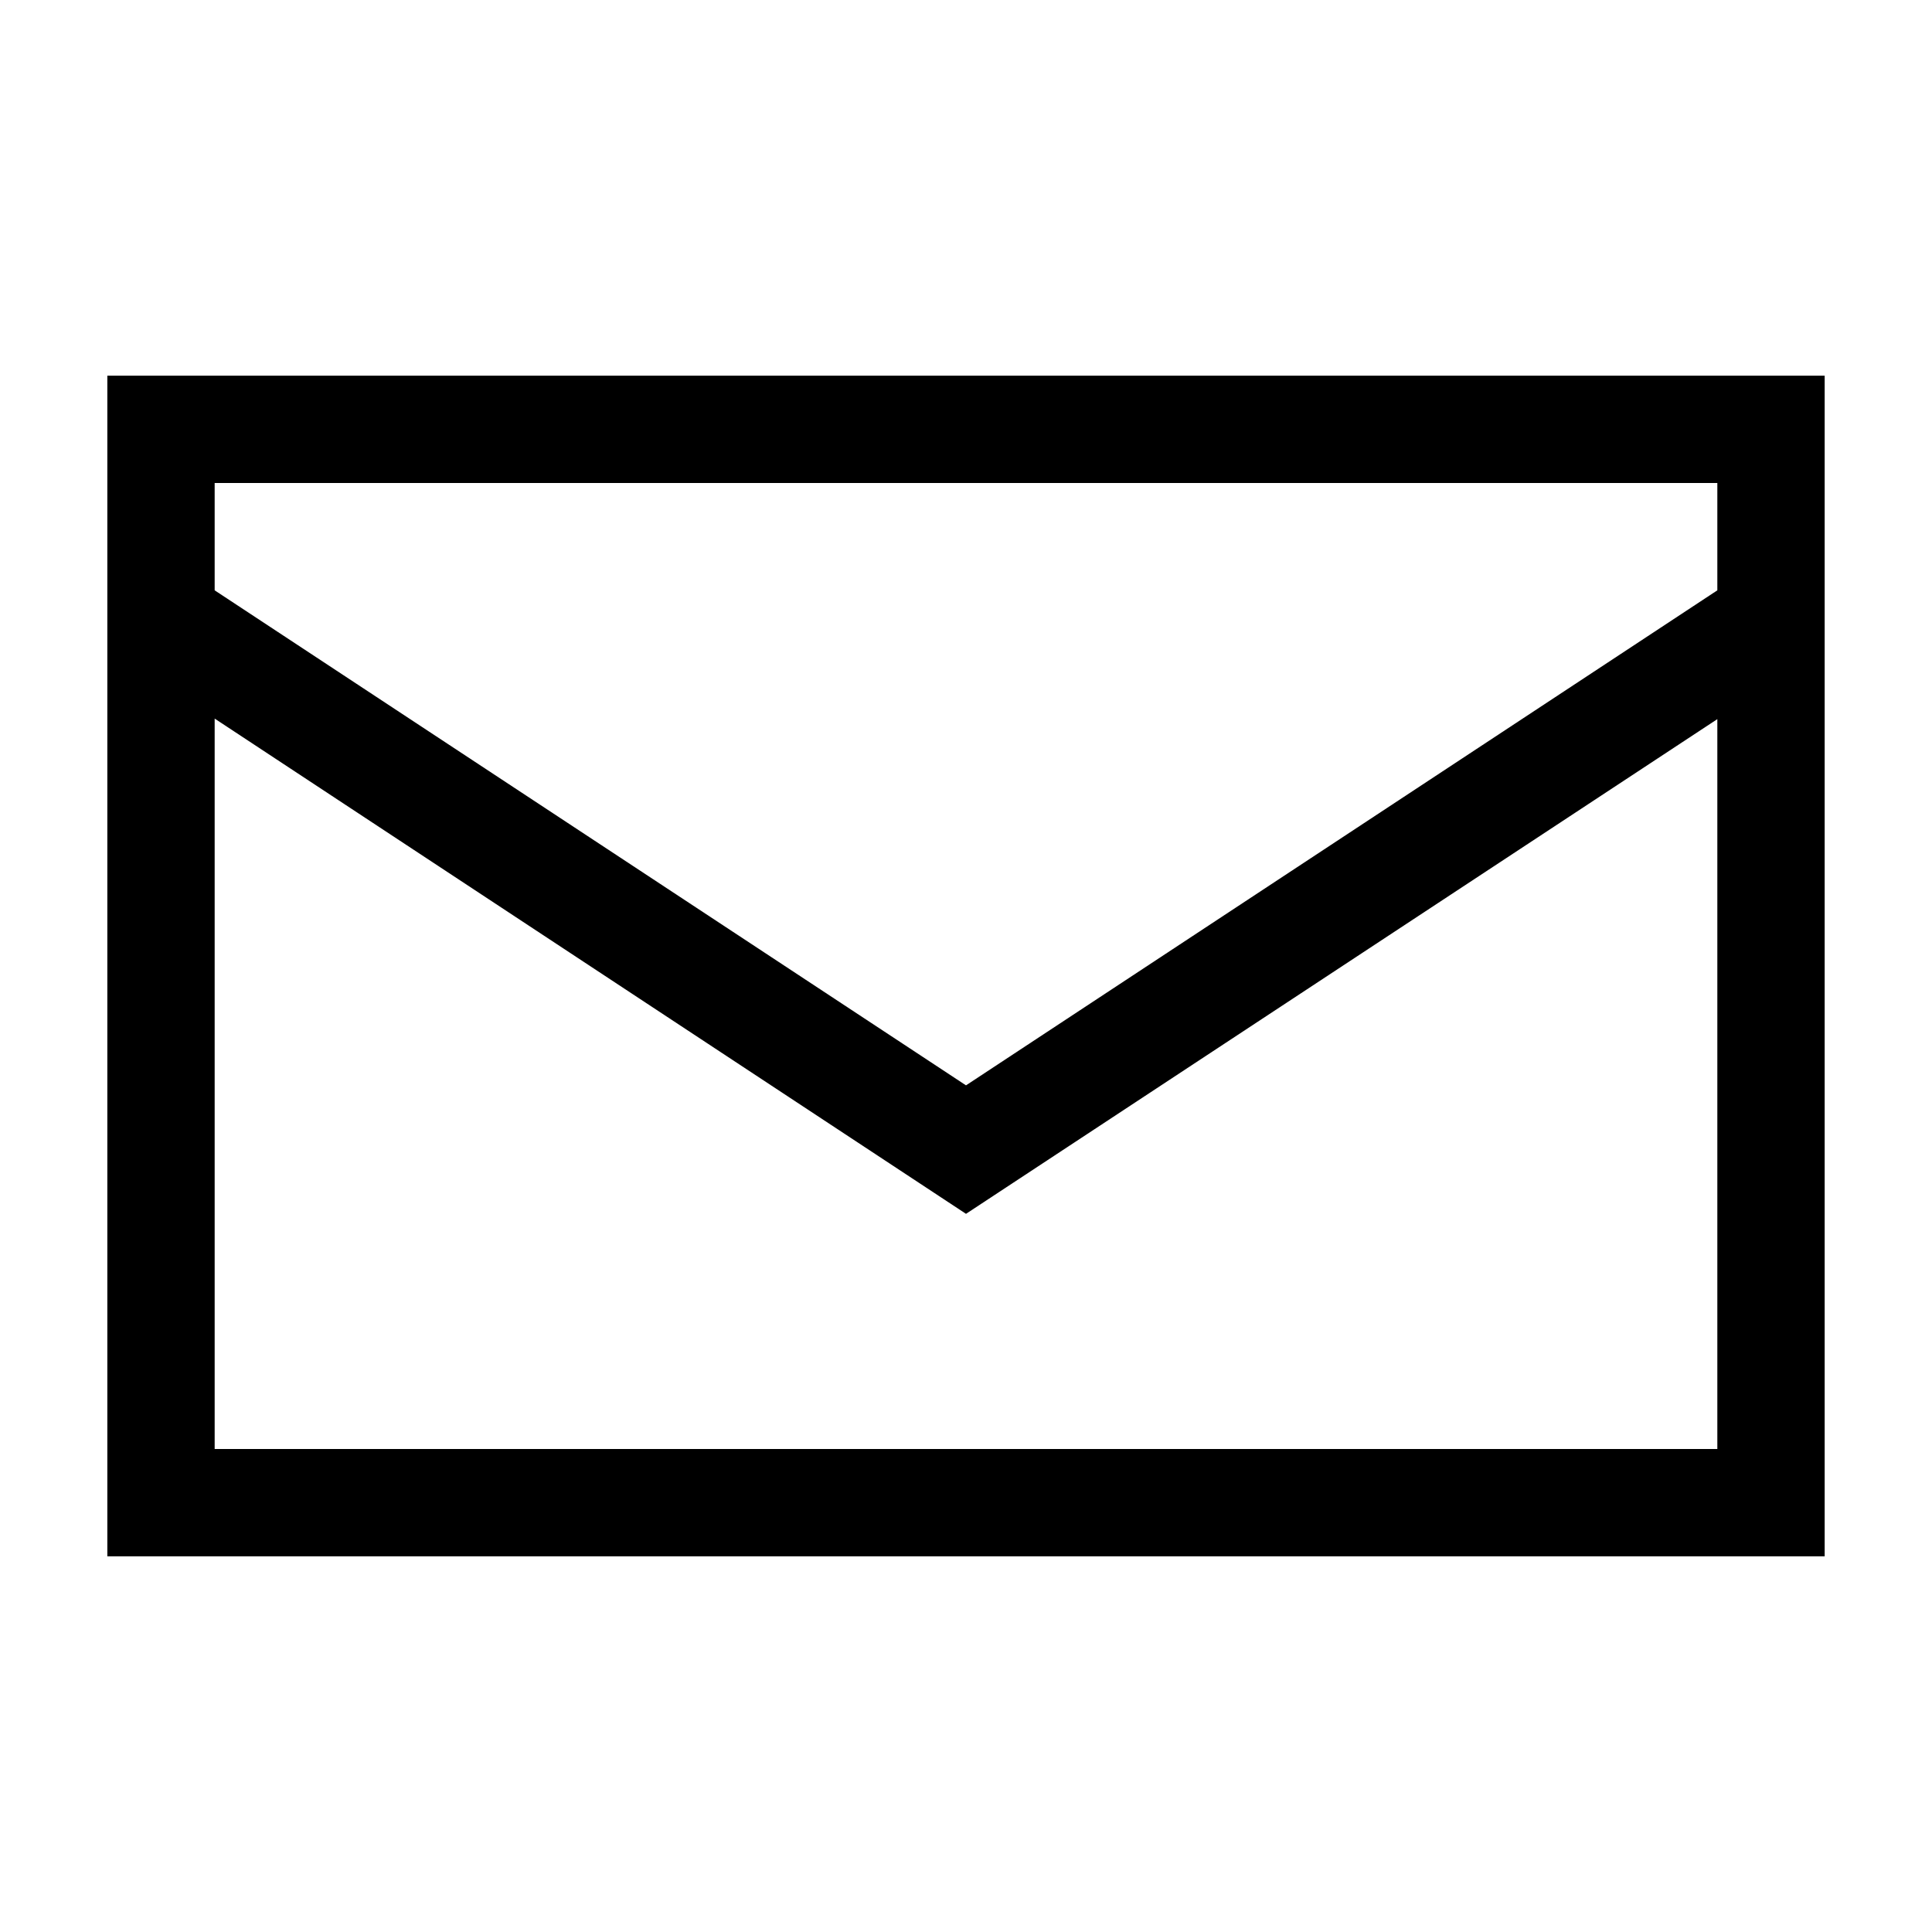
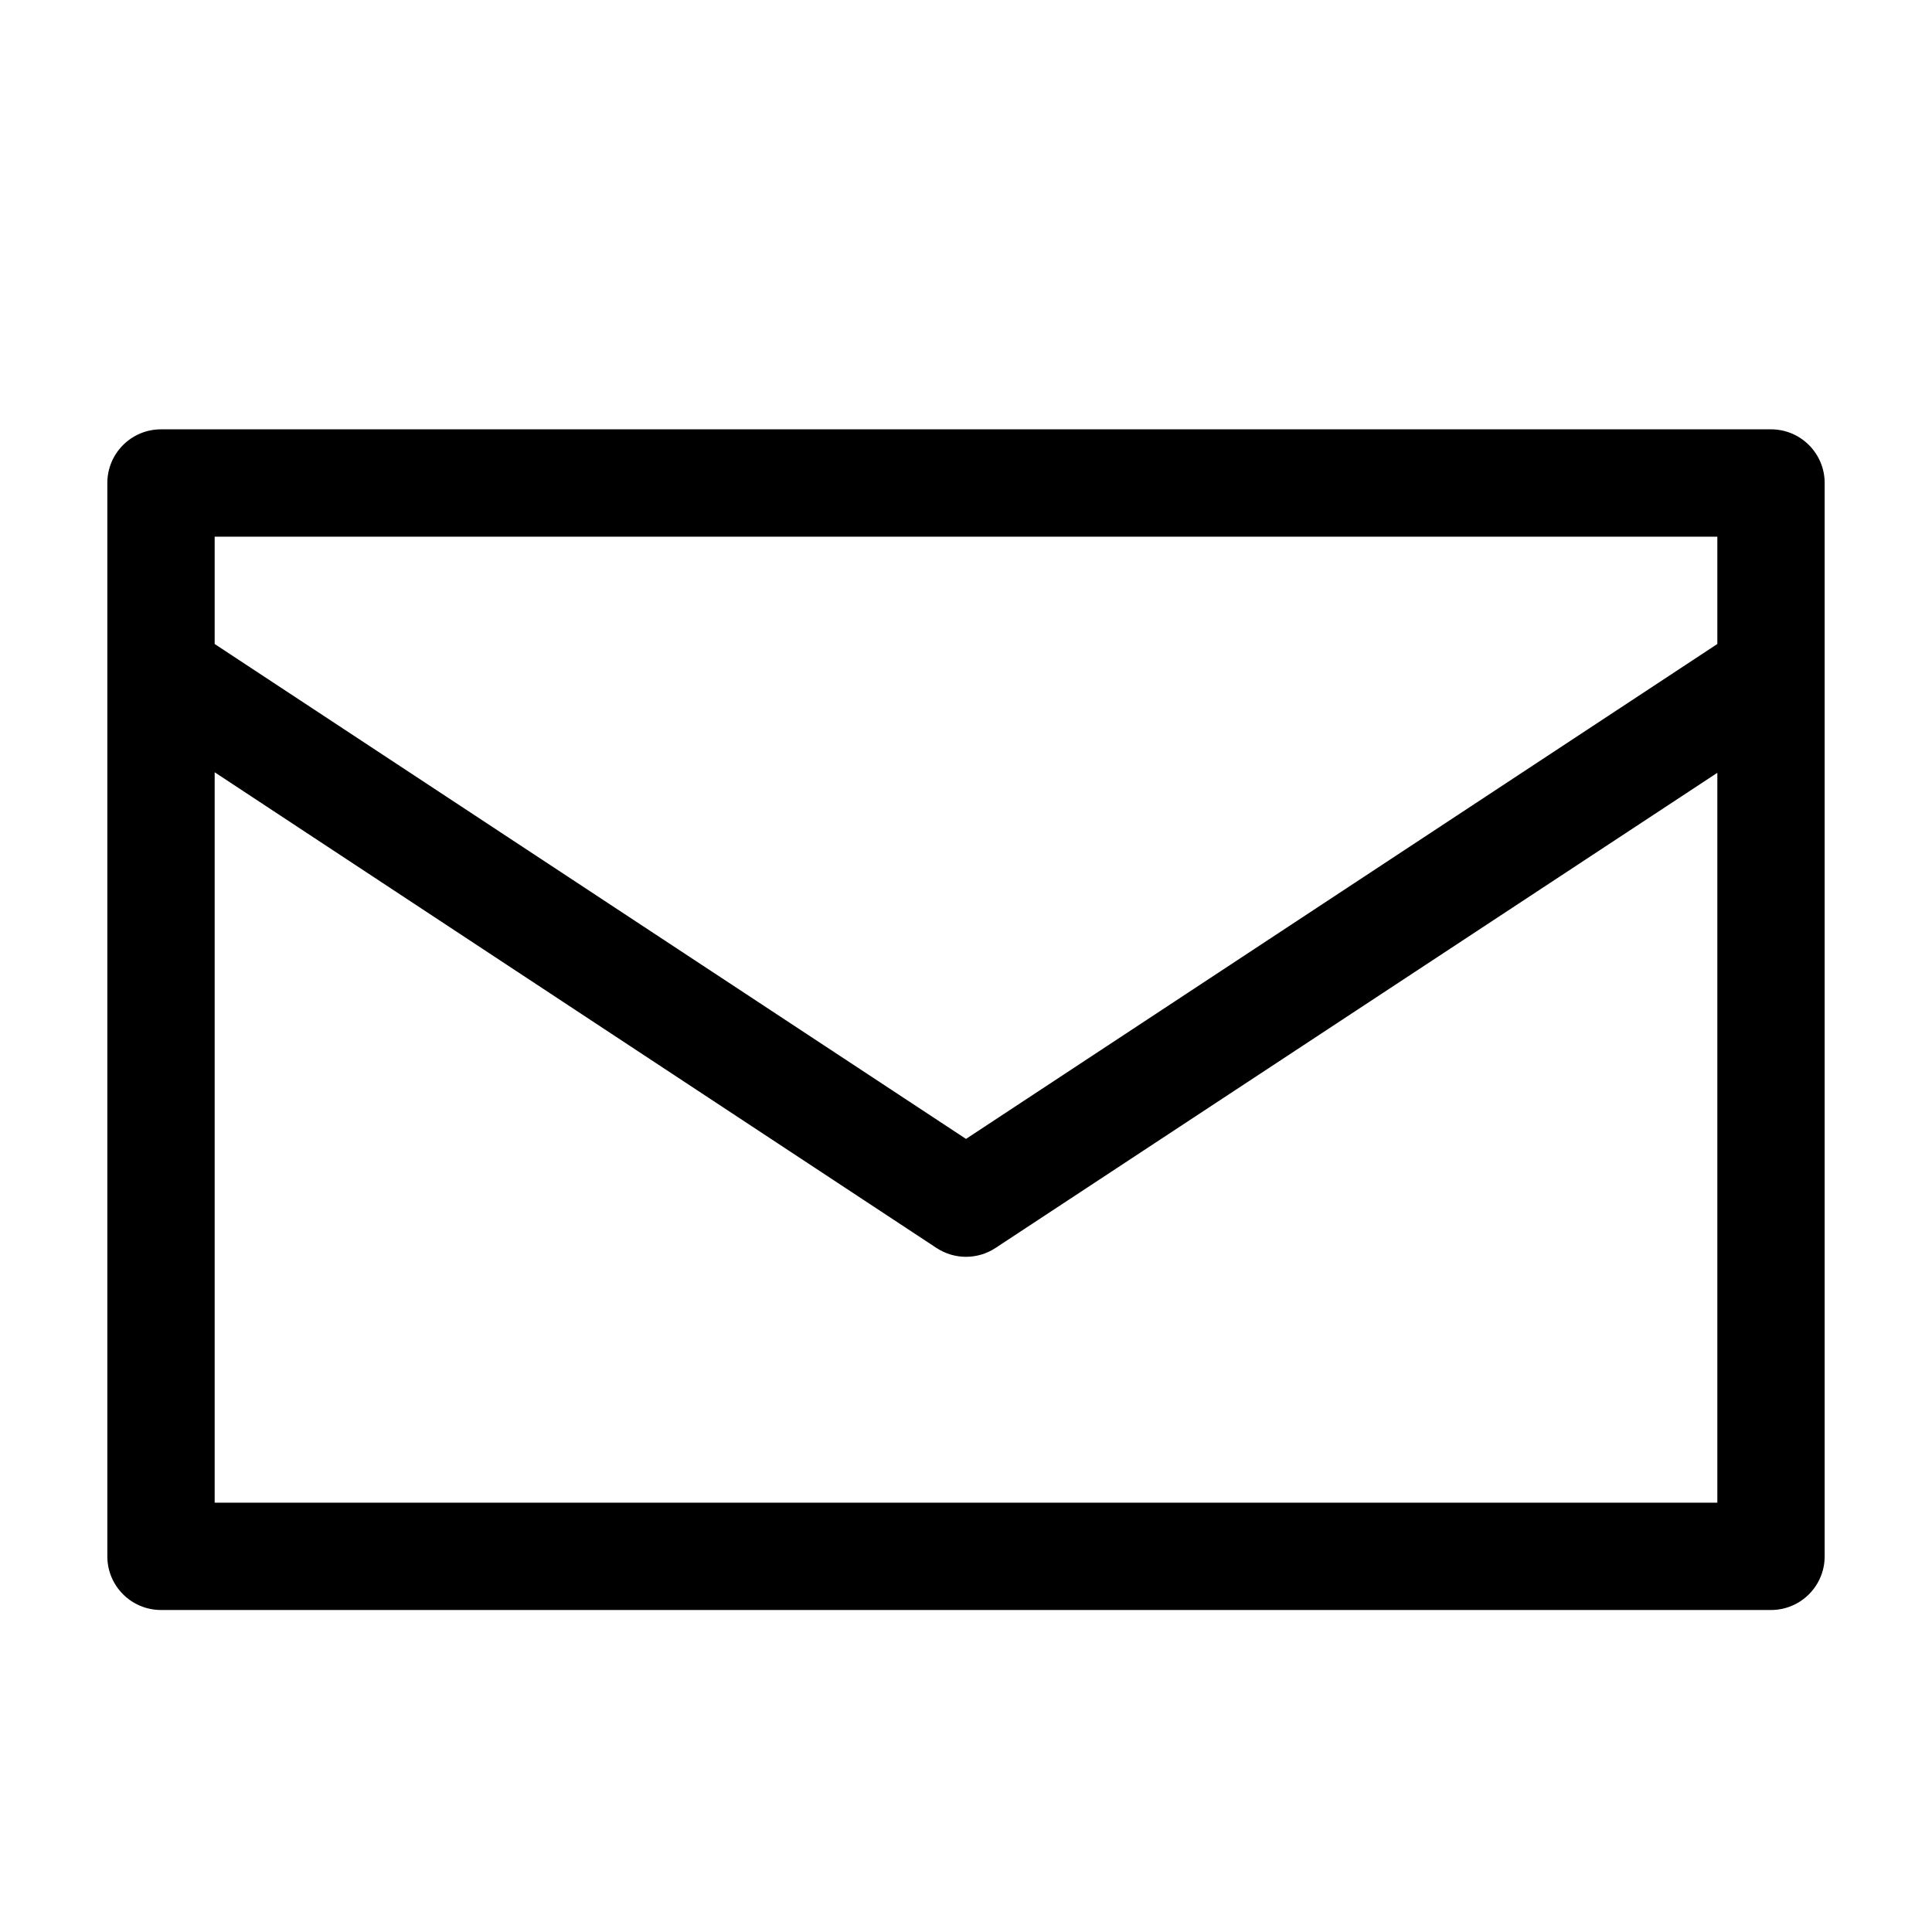
<svg xmlns="http://www.w3.org/2000/svg" viewBox="0 0 18 18">
-   <path fill="currentColor" d="M59,27.5v11H75v-11Zm15,1v1l-7,4.612L60,29.5v-1Zm-14,9V30.695l7,4.614L74,30.7v6.8Z" transform="translate(-58 -24)" />
+   <path fill="currentColor" d="M131.5,22h-15a.5.5,0,0,0-.5.5v10a.5.5,0,0,0,.5.5h15a.5.5,0,0,0,.5-.5v-10A.5.5,0,0,0,131.5,22Zm-.5,1v1l-7,4.611L117,24V23Zm-14,9V25.195l6.725,4.432a.5.5,0,0,0,.55,0L131,25.2V32Z" transform="translate(-115 -18)" />
</svg>
